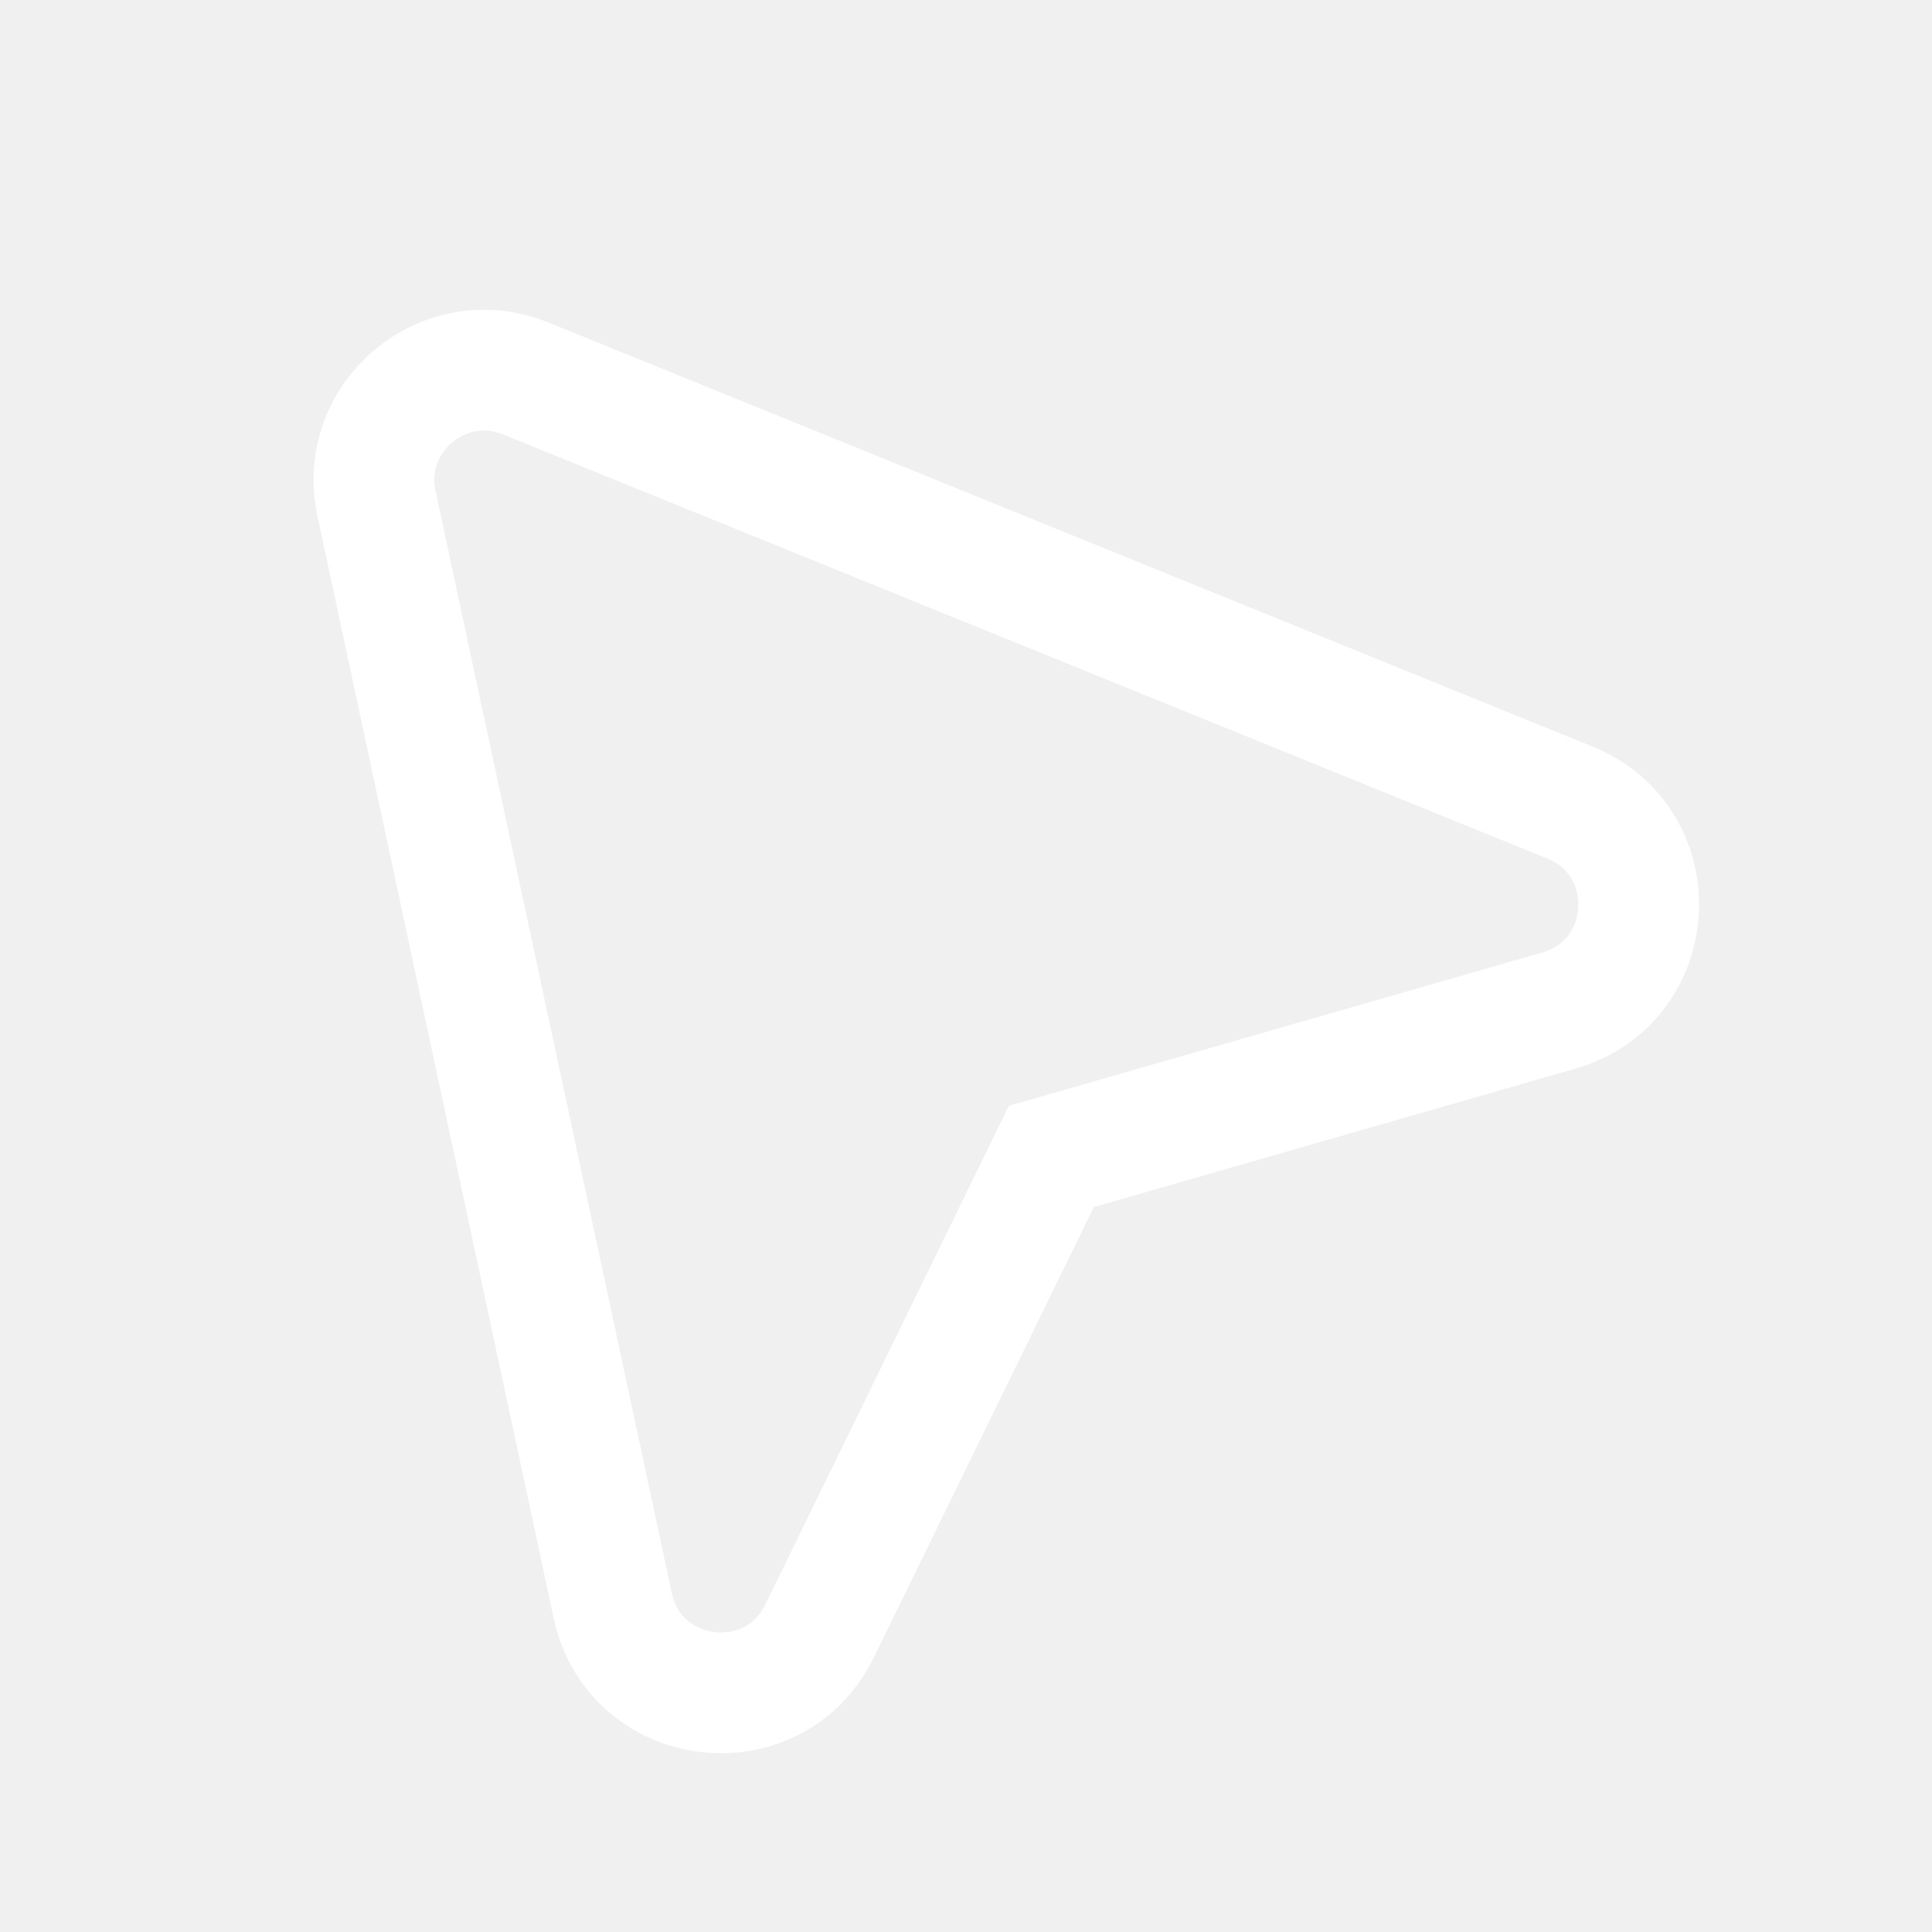
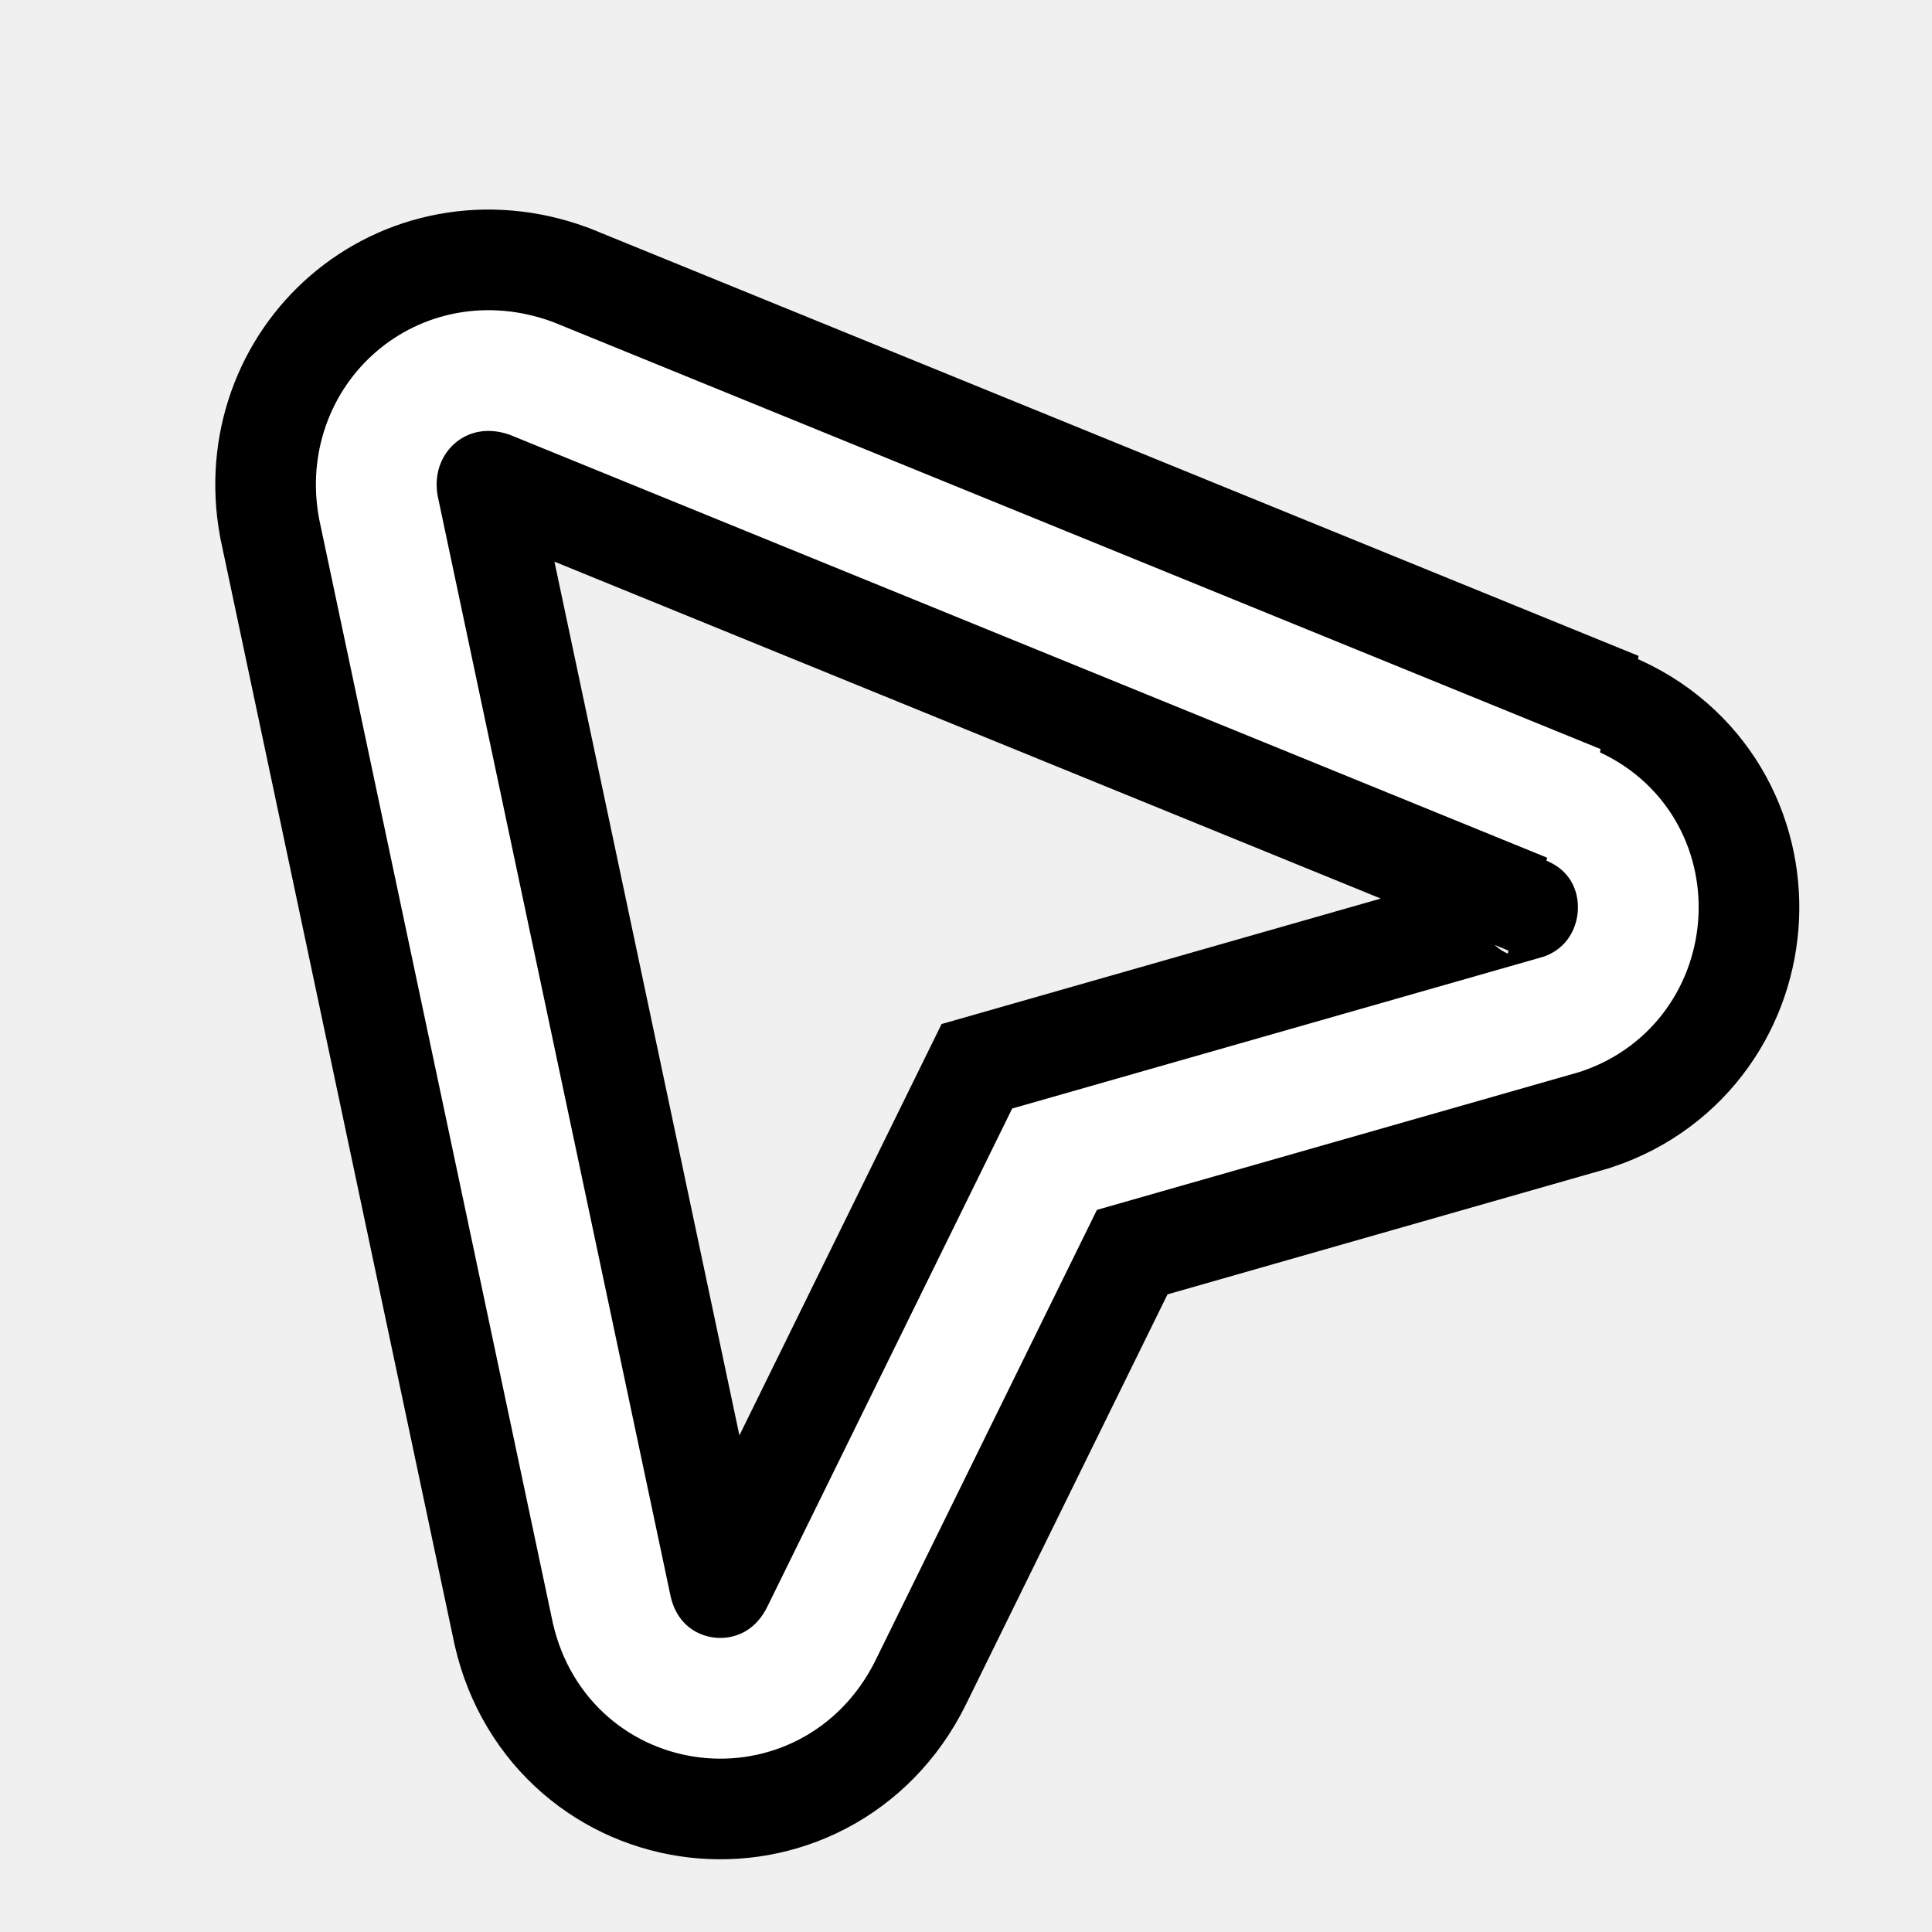
- <svg xmlns="http://www.w3.org/2000/svg" width="24px" height="24px" stroke-width="1.5" viewBox="0 0 24 24" fill="none" color="#ffffff">
-   <path fill-rule="evenodd" clip-rule="evenodd" d="M19.503 9.97C20.707 10.459 20.615 12.194 19.366 12.553L13.06 14.366L10.181 20.261C9.61 21.429 7.885 21.218 7.612 19.947L4.677 6.256C4.446 5.182 5.512 4.288 6.53 4.701L19.503 9.97Z" stroke="#ffffff" stroke-width="1.5" />
+ <svg xmlns="http://www.w3.org/2000/svg" id="Layer_1" data-name="Layer 1" version="1.1" viewBox="0 0 24 24">
+   <defs>
+     <style>
+       .cls-1 {
+         stroke: #000;
+         stroke-width: 4px;
+       }
+ 
+       .cls-1, .cls-2 {
+         fill: none;
+       }
+ 
+       .cls-2 {
+         stroke: #fff;
+         stroke-width: 1.5px;
+       }
+     </style>
+   </defs>
+   <path class="cls-1" d="M19.5,10c1.2.5,1.1,2.2-.1,2.6l-6.3,1.8-2.9,5.9c-.6,1.2-2.3,1-2.6-.3l-2.9-13.7c-.2-1.1.8-2,1.9-1.6l13,5.3Z" />
+   <path class="cls-2" d="M19.5,10c1.2.5,1.1,2.2-.1,2.6l-6.3,1.8-2.9,5.9c-.6,1.2-2.3,1-2.6-.3l-2.9-13.7c-.2-1.1.8-2,1.9-1.6l13,5.3Z" />
</svg>
